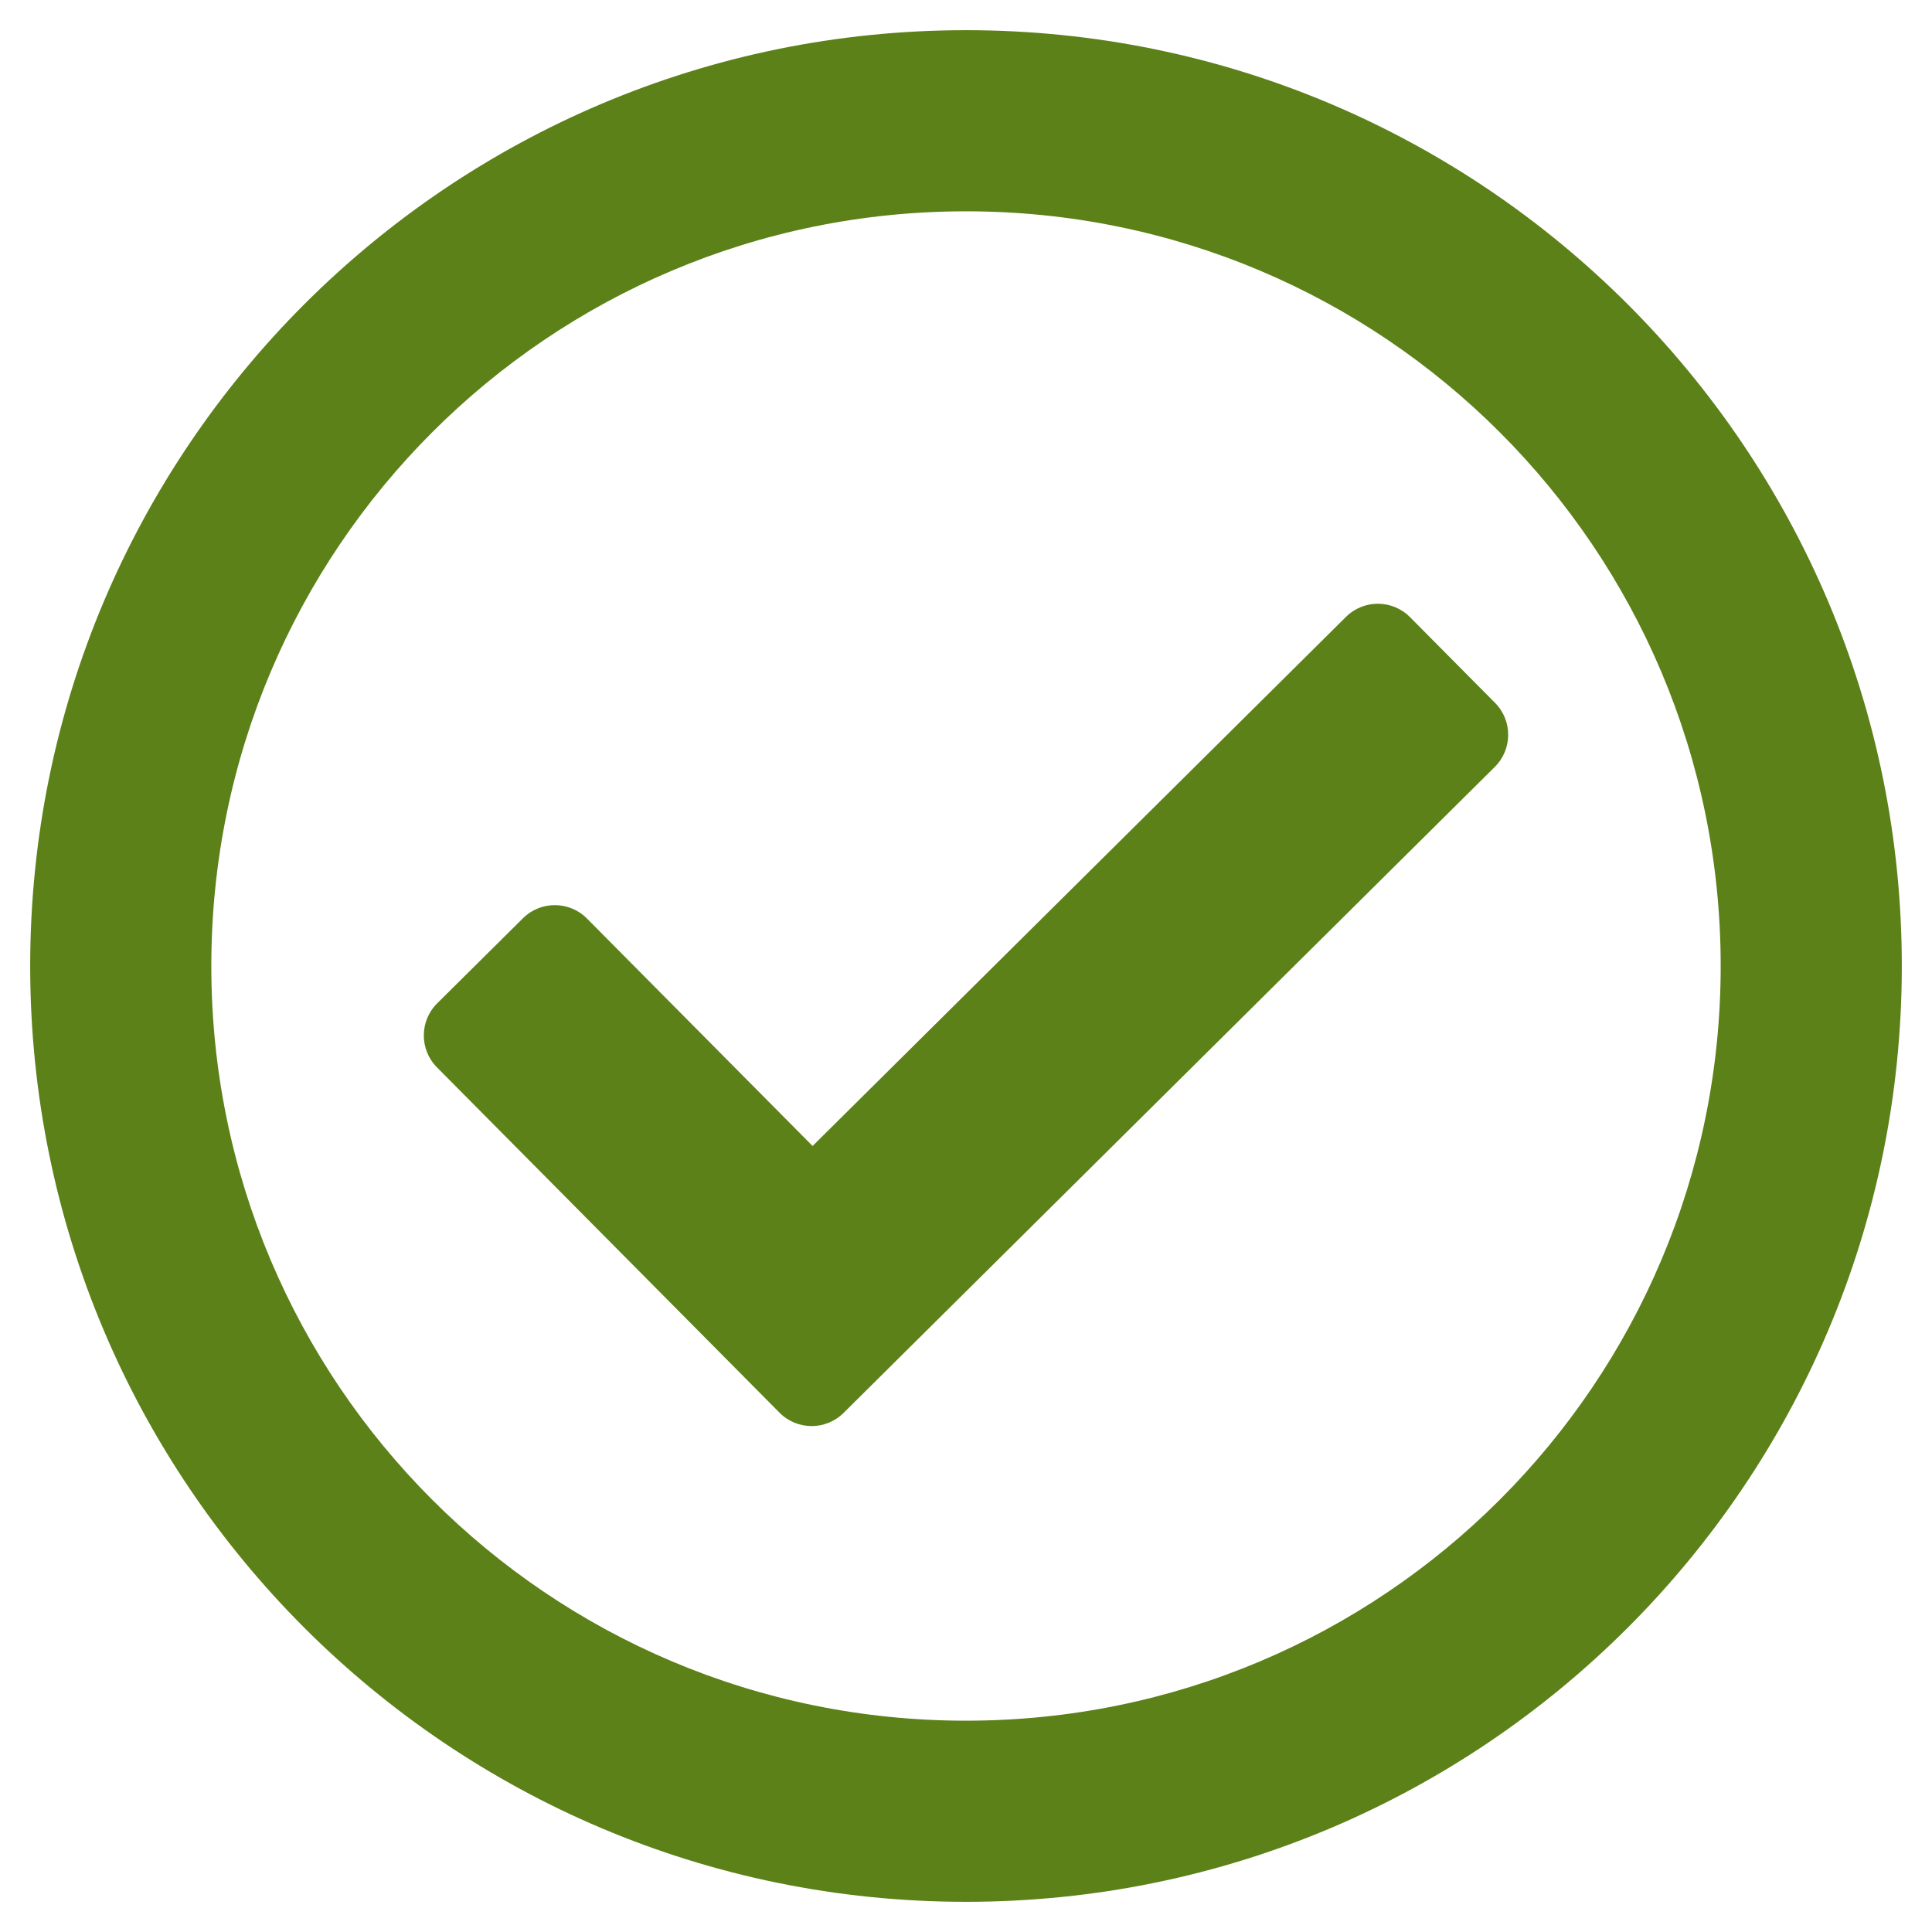
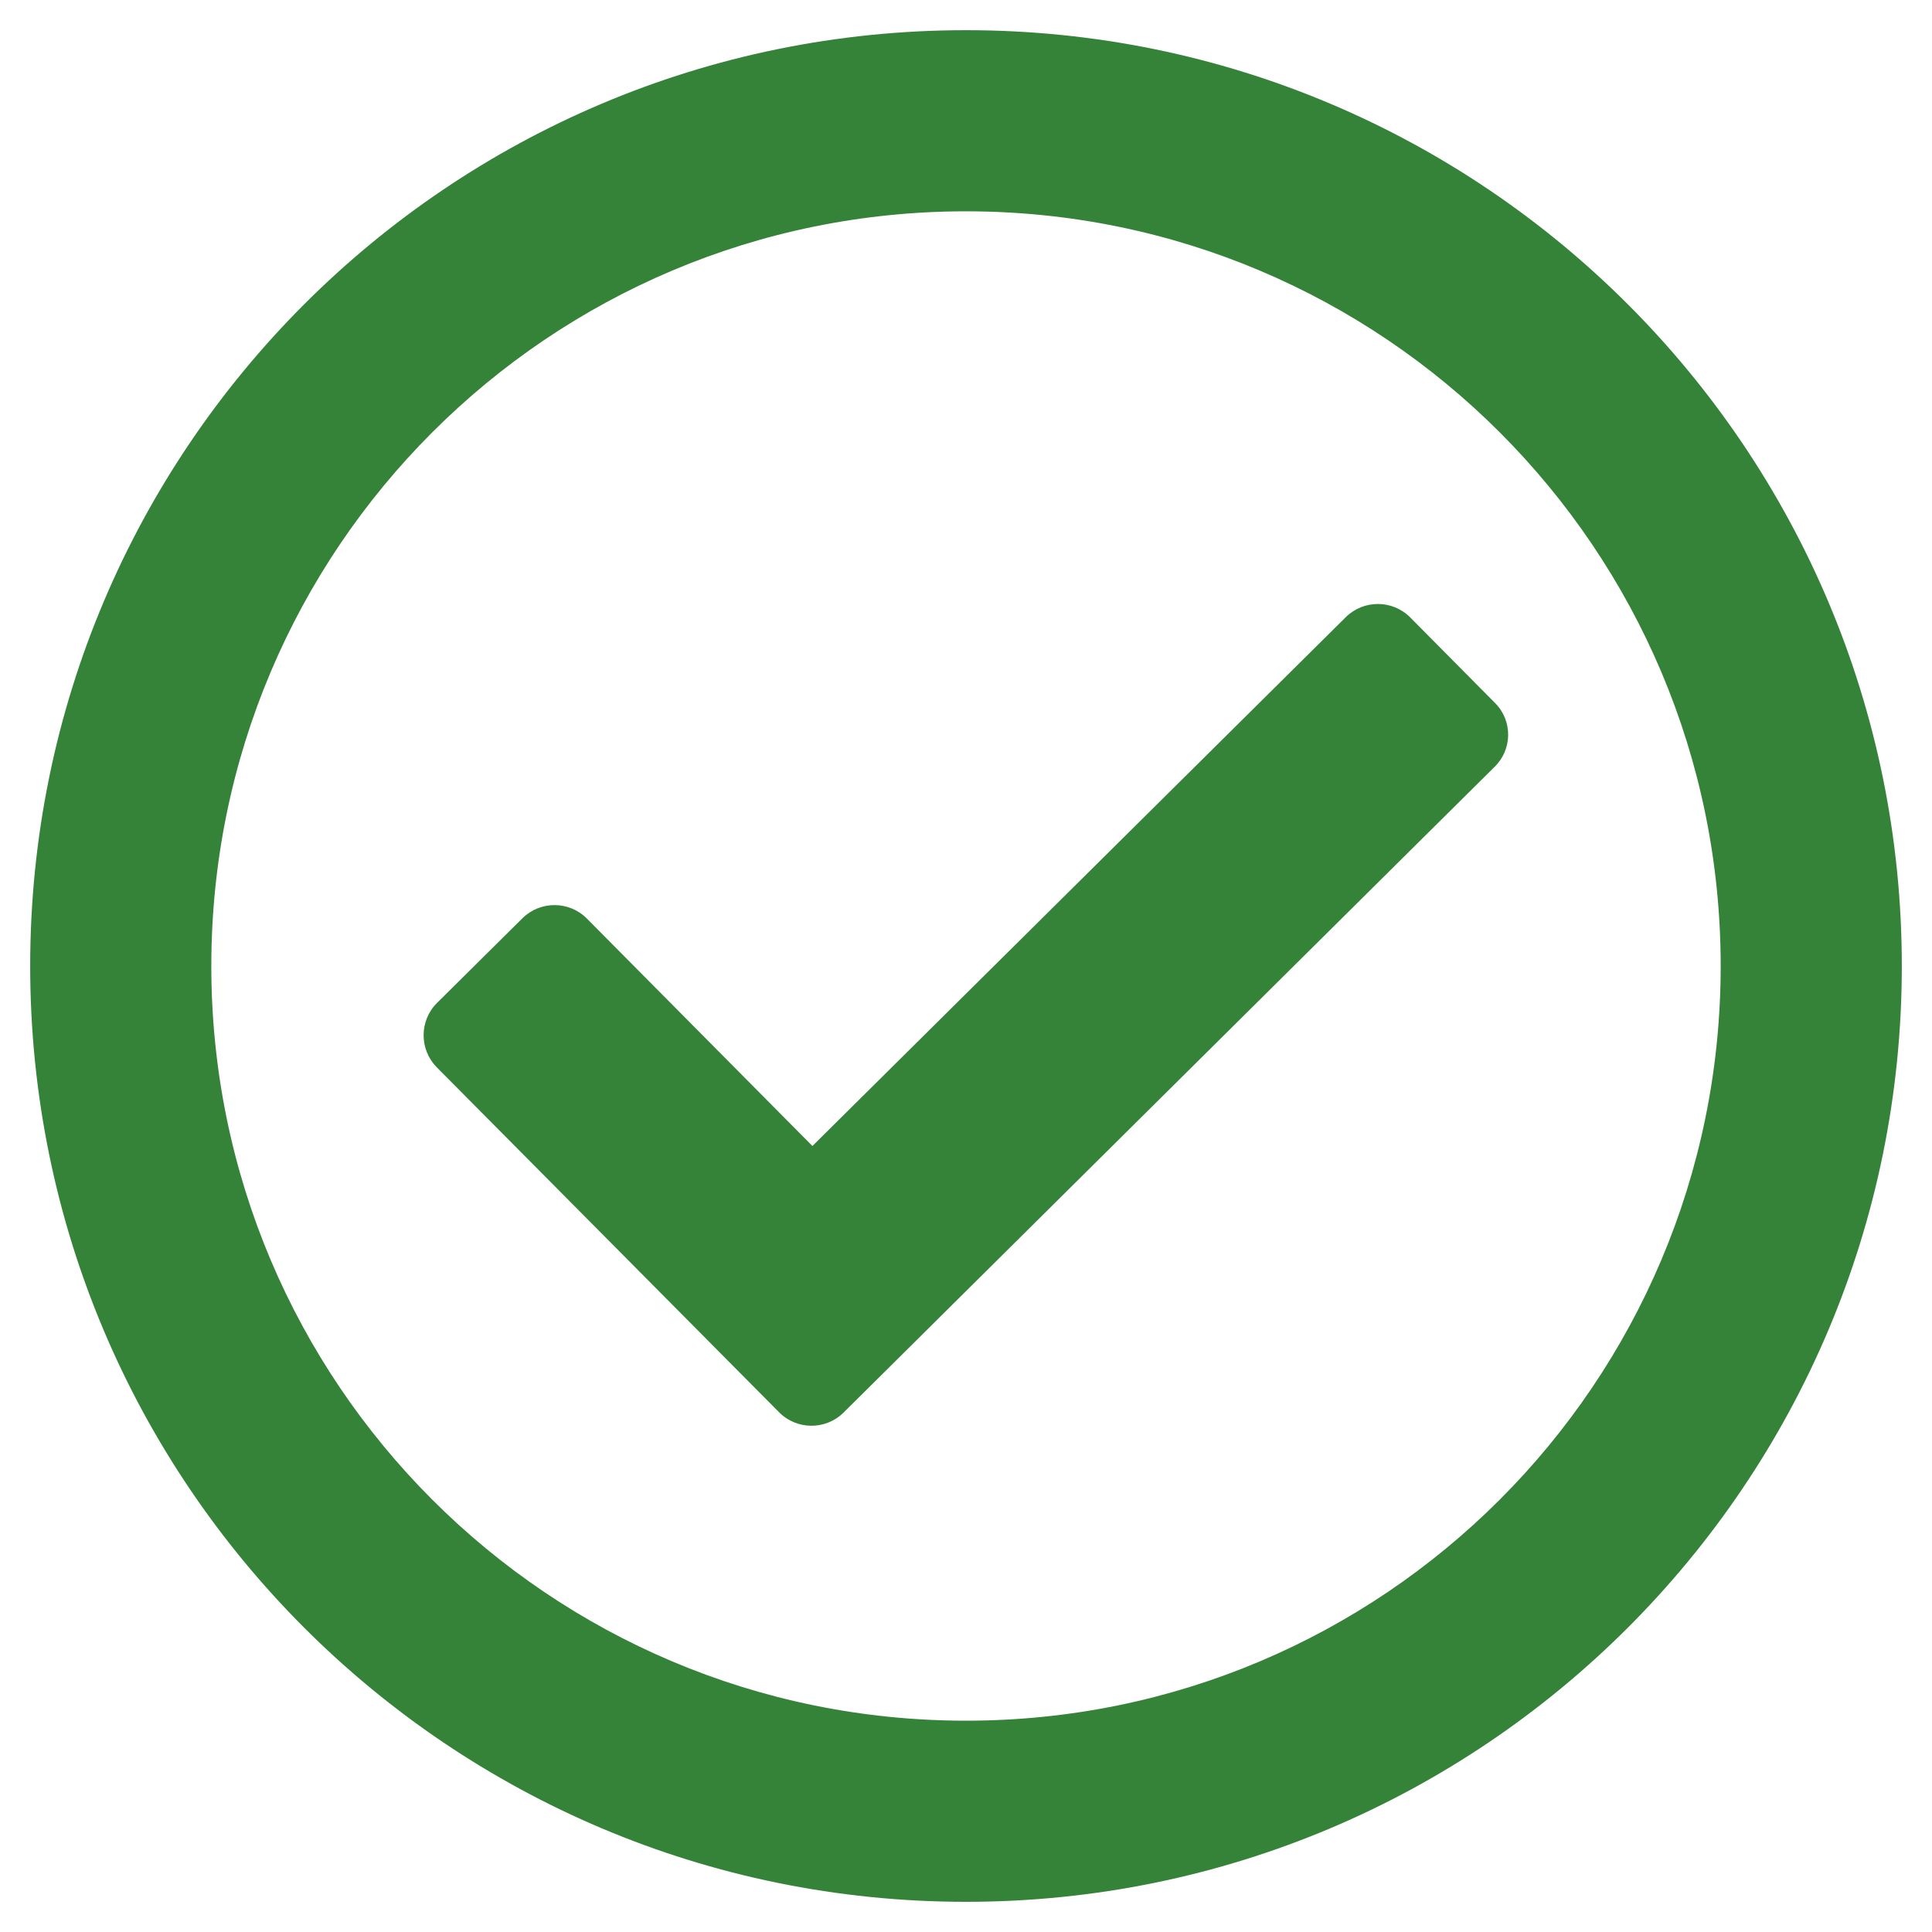
- <svg xmlns="http://www.w3.org/2000/svg" viewBox="0 0 512 512">
-   <path fill="#5c8118" d="M256 8C119.033 8 8 119.033 8 256s111.033 248 248 248 248-111.033 248-248S392.967 8 256 8zm0 48c110.532 0 200 89.451 200 200 0 110.532-89.451 200-200 200-110.532 0-200-89.451-200-200 0-110.532 89.451-200 200-200m140.204 130.267l-22.536-22.718c-4.667-4.705-12.265-4.736-16.97-.068L215.346 303.697l-59.792-60.277c-4.667-4.705-12.265-4.736-16.97-.069l-22.719 22.536c-4.705 4.667-4.736 12.265-.068 16.971l90.781 91.516c4.667 4.705 12.265 4.736 16.97.068l172.589-171.204c4.704-4.668 4.734-12.266.067-16.971z" />
+ <svg xmlns="http://www.w3.org/2000/svg" version="1.1" id="Layer_1" x="0px" y="0px" width="512px" height="512px" viewBox="0 0 512 512" style="enable-background:new 0 0 512 512;" xml:space="preserve">
+   <style type="text/css">
+ 	.st0{fill:#348338;}
+ </style>
+   <path class="st0" d="M256,8C119,8,8,119,8,256s111,248,248,248s248-111,248-248S393,8,256,8z M256,56c110.5,0,200,89.5,200,200  c0,110.5-89.5,200-200,200c-110.5,0-200-89.5-200-200C56,145.5,145.5,56,256,56 M396.2,186.3l-22.5-22.7c-4.7-4.7-12.3-4.7-17-0.1  L215.3,303.7l-59.8-60.3c-4.7-4.7-12.3-4.7-17-0.1l-22.7,22.5c-4.7,4.7-4.7,12.3-0.1,17l90.8,91.5c4.7,4.7,12.3,4.7,17,0.1  l172.6-171.2C400.8,198.6,400.9,191,396.2,186.3L396.2,186.3z" />
</svg>
